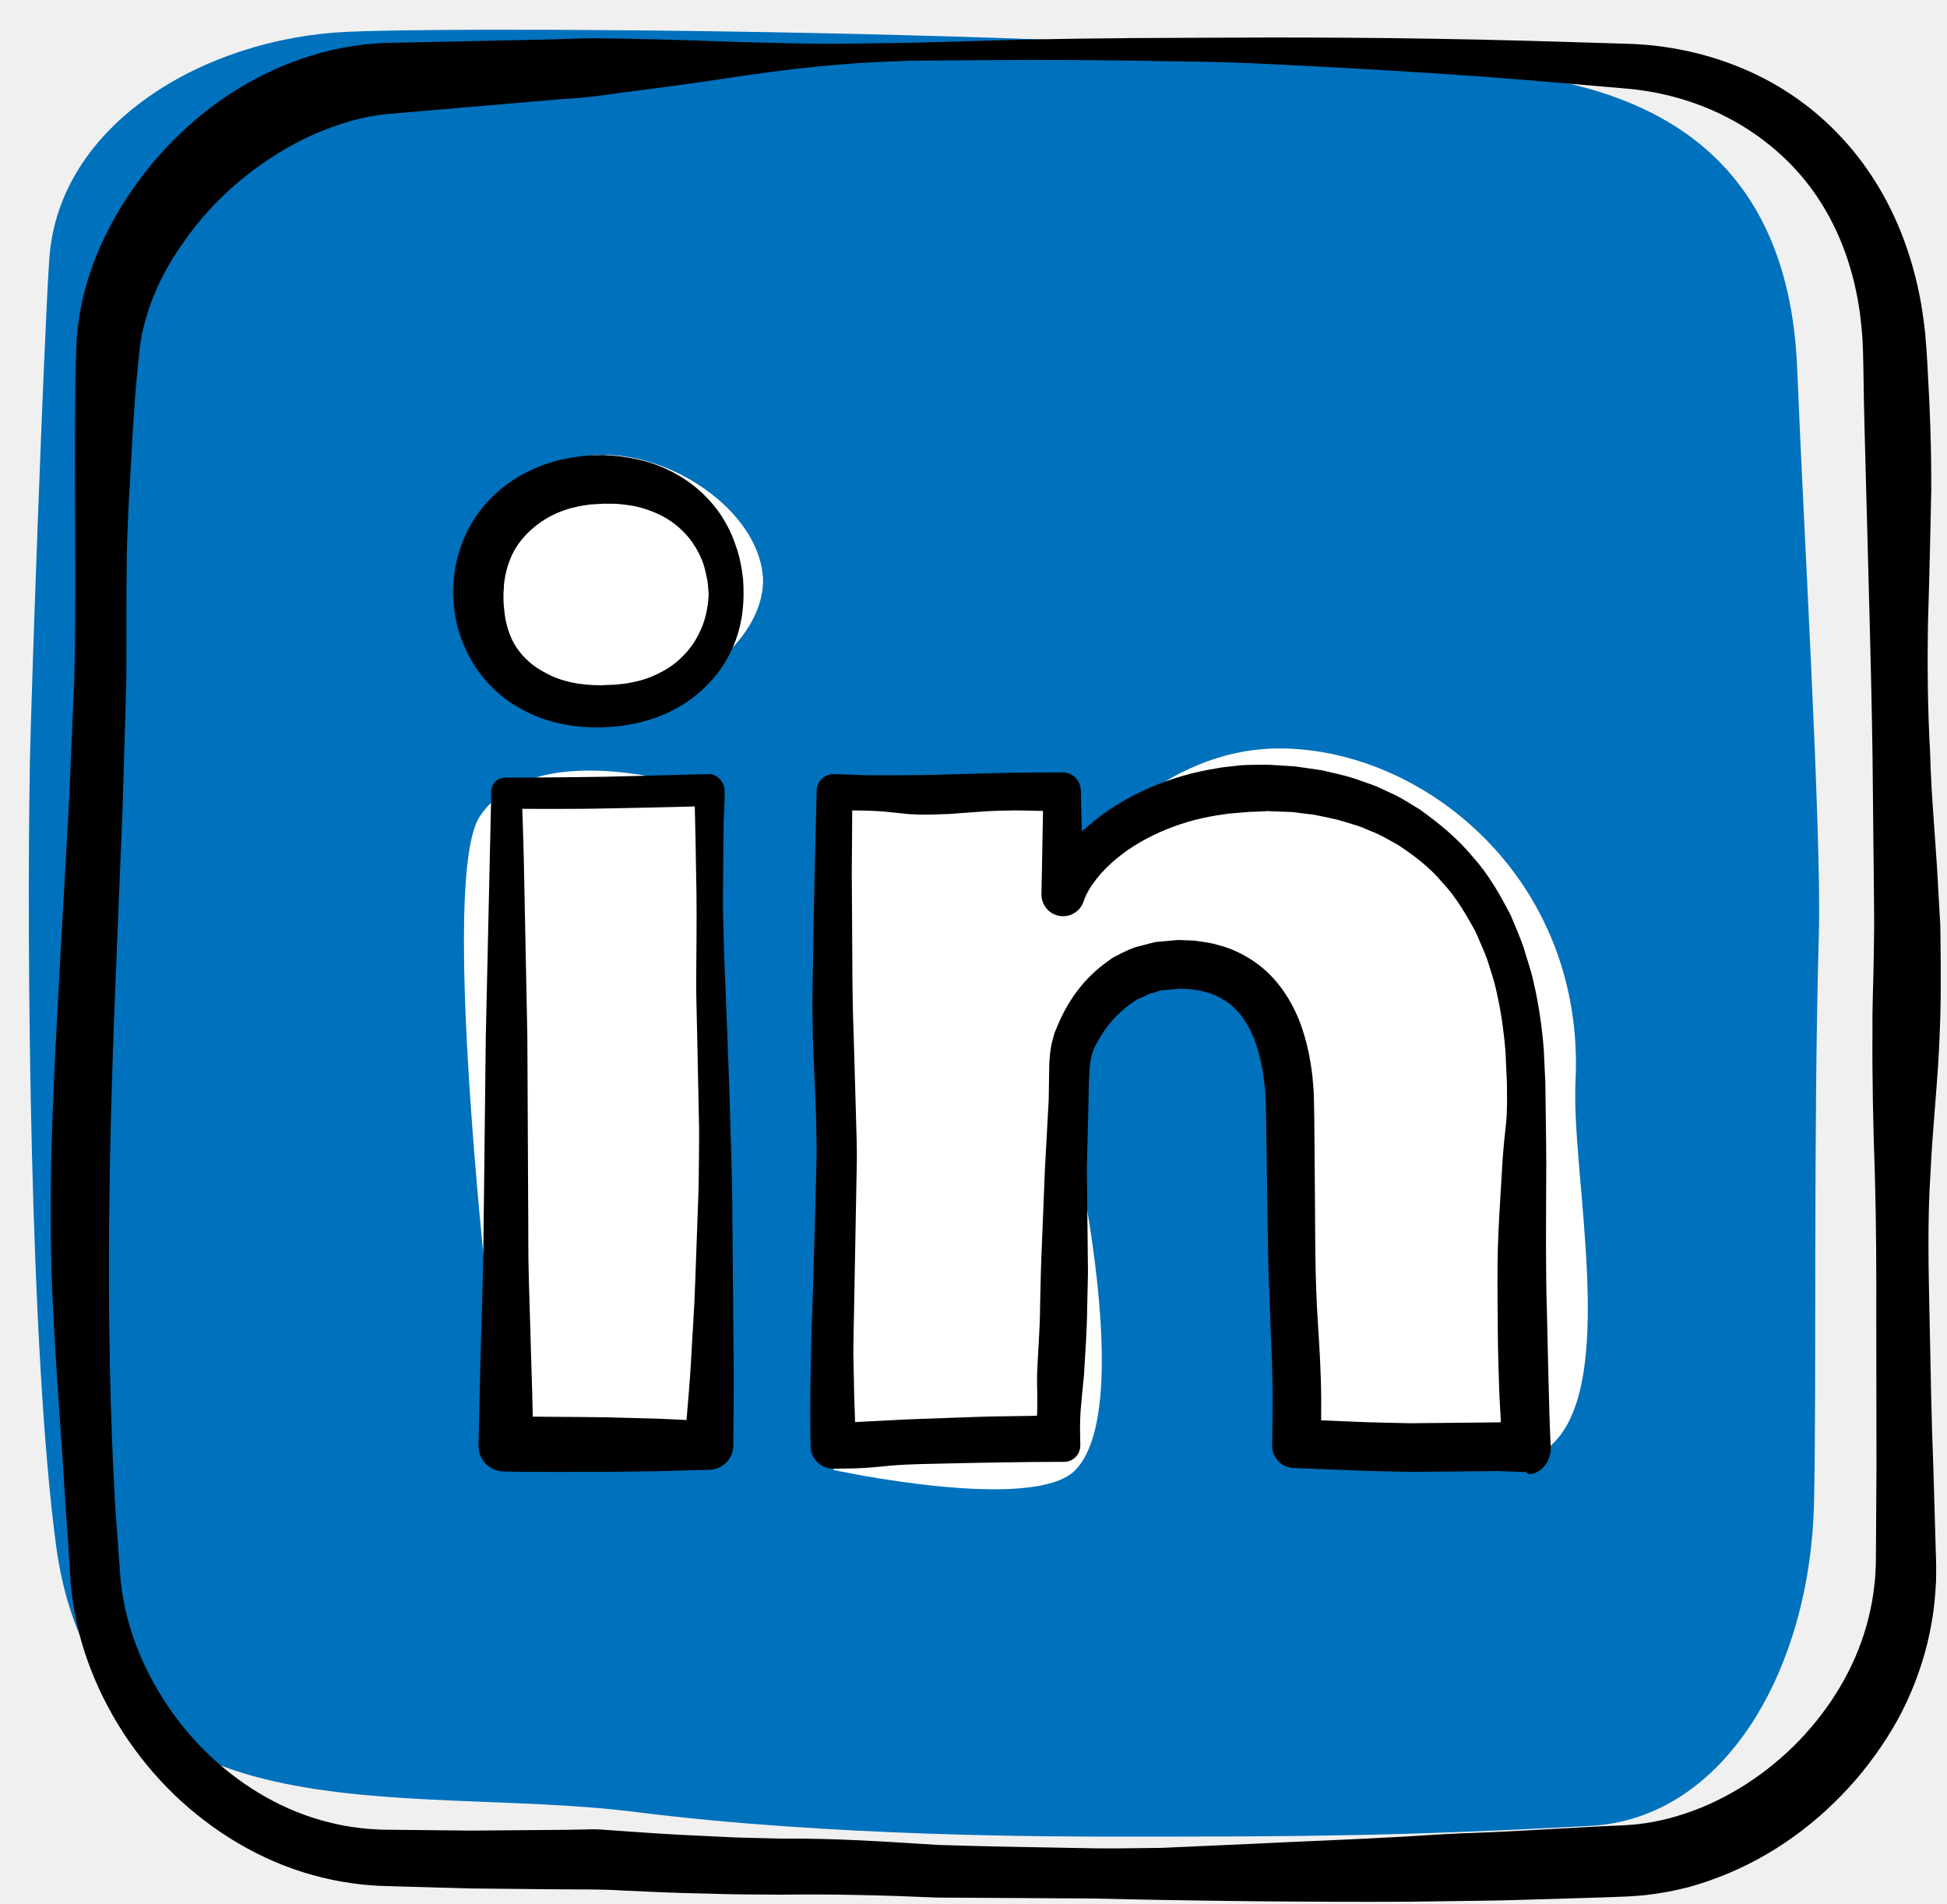
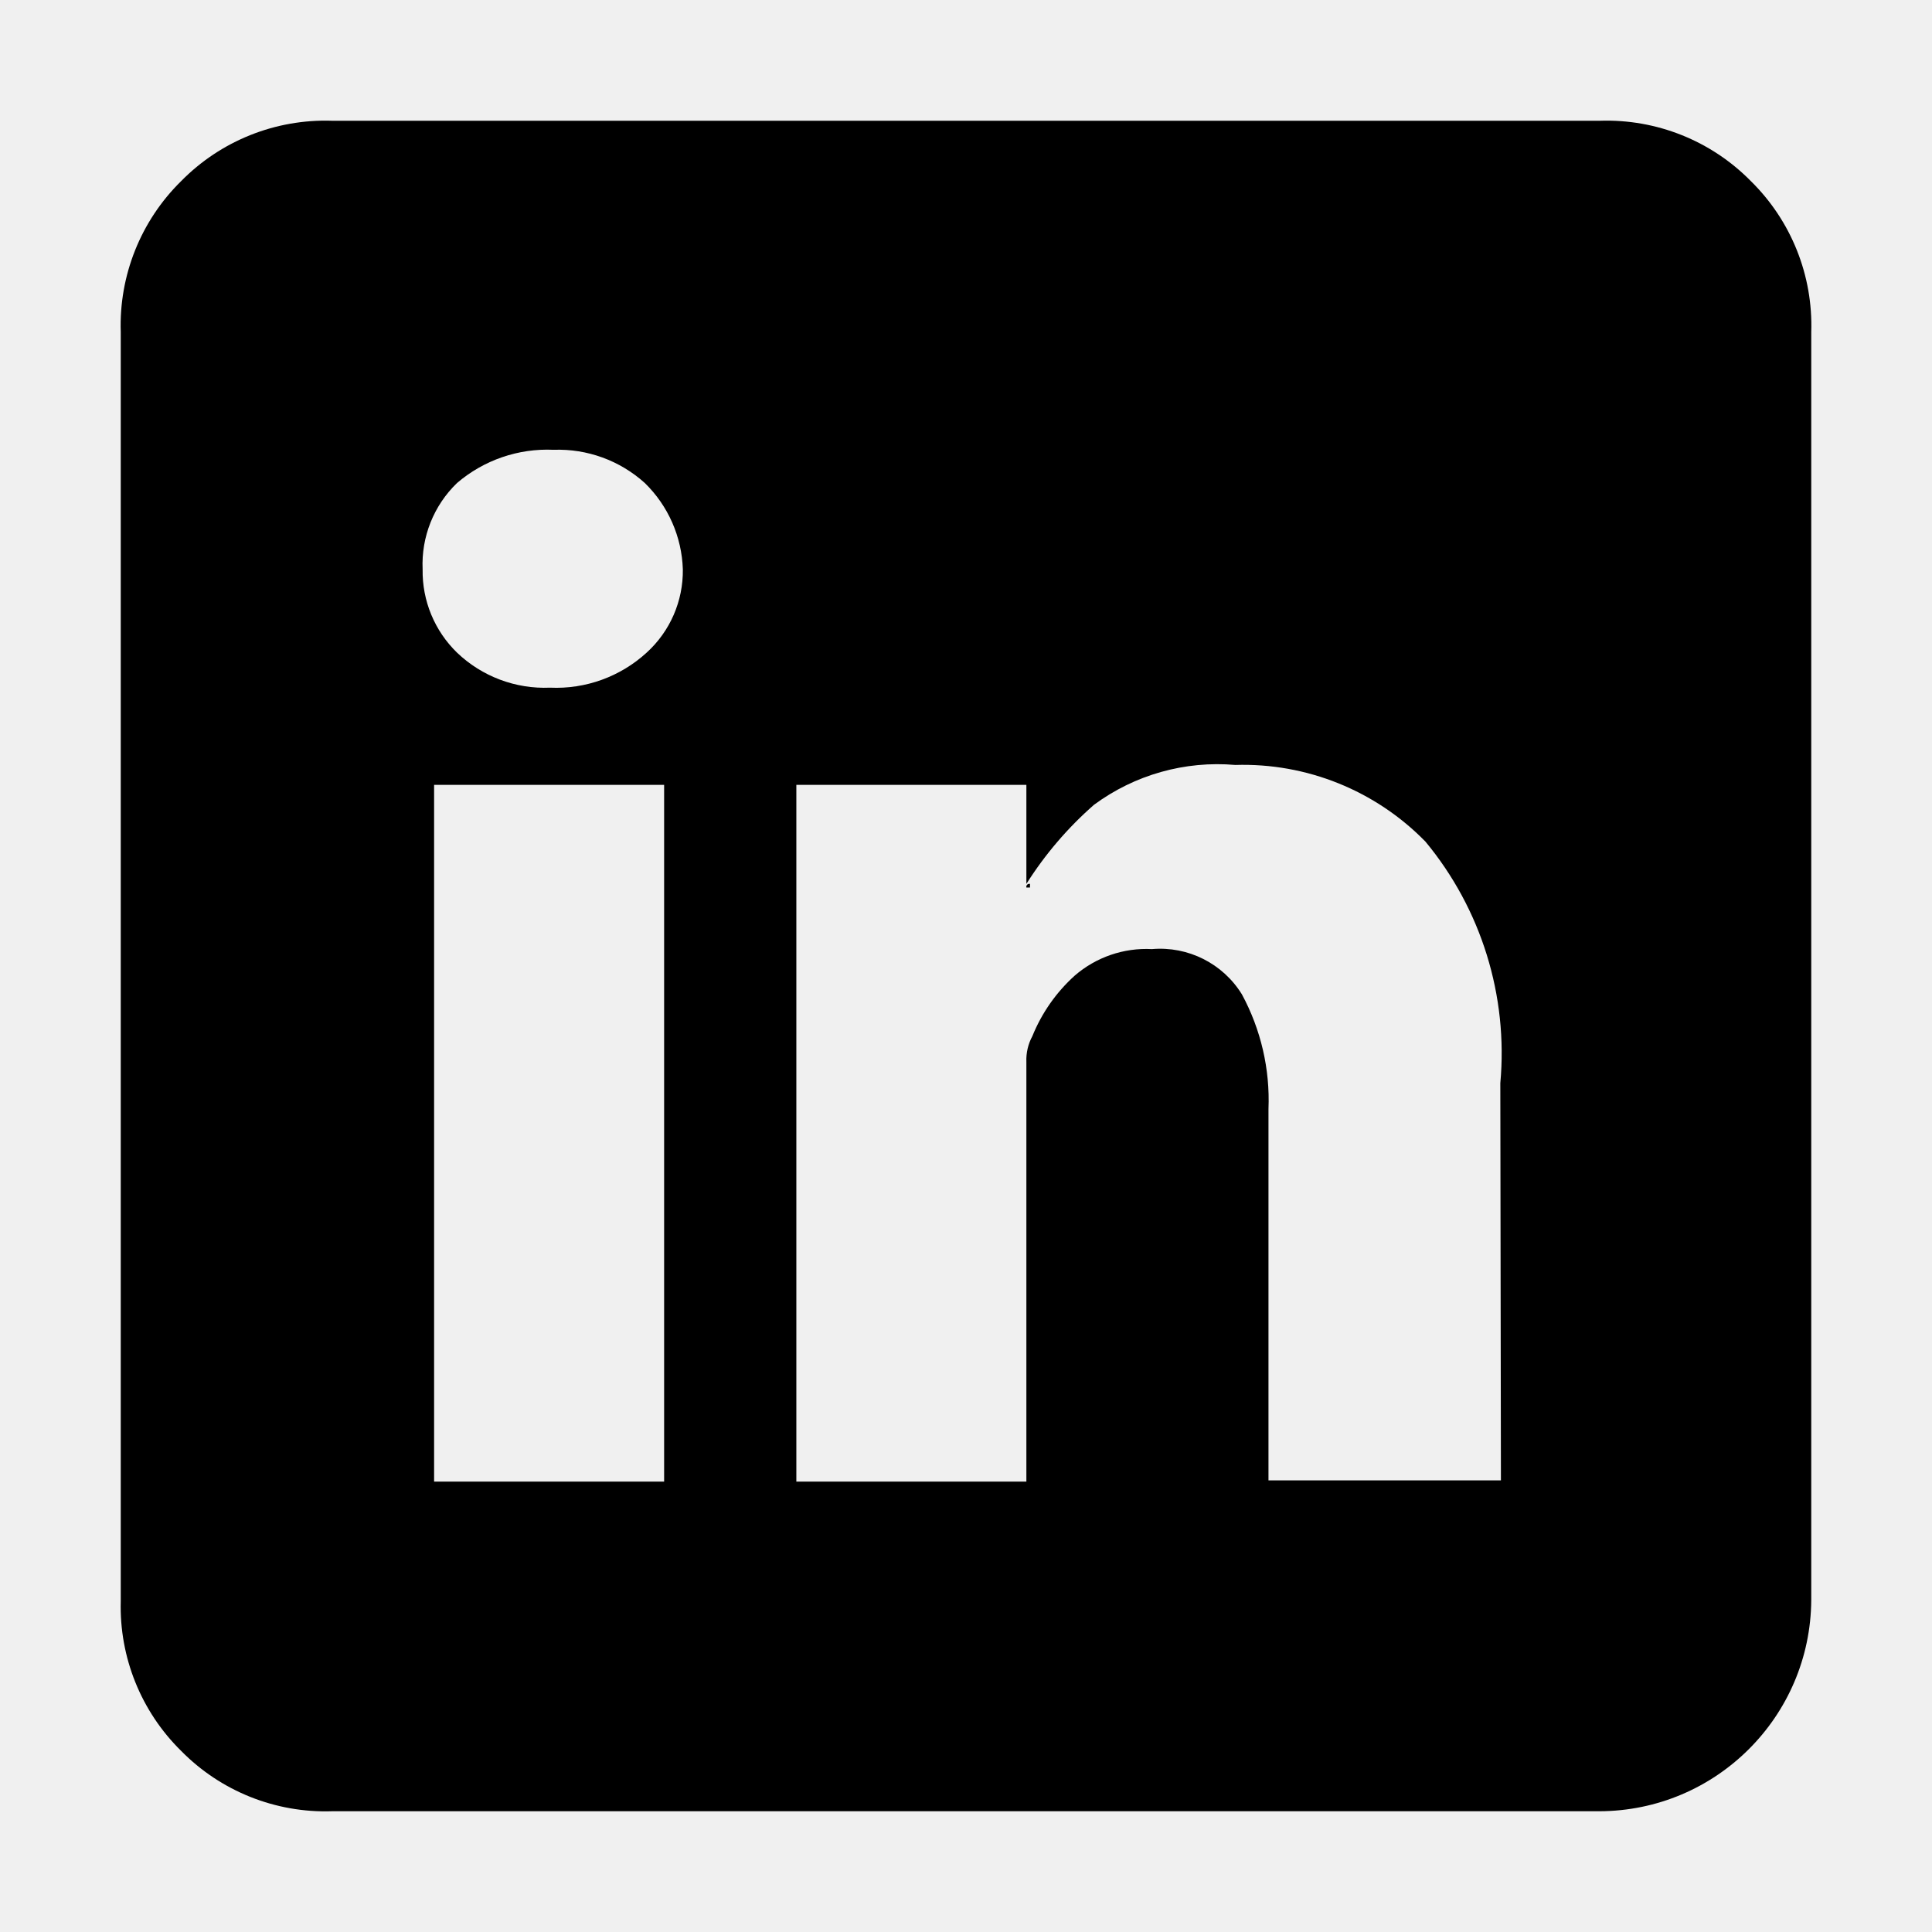
- <svg xmlns="http://www.w3.org/2000/svg" enable-background="new 0 0 158.52 155.031" height="155.031px" id="icons" version="1.1" viewBox="0 0 158.52 155.031" width="158.52px" xml:space="preserve">
-   <g>
-     <path d="M126.22,6.482c10.974,2.109,19.509,8.348,20.106,23.604c0.464,11.857,1.988,37.741,1.763,45.84   c-0.469,16.854-0.175,36.879-0.4,46.538c-0.309,13.262-7.121,25.625-18.252,26.213c-15.582,0.828-23.321,0.87-37.922,0.87   c-5.96,0-23.881,0-39.779-2.007c-18.843-2.378-43.868,2.972-47.177-21.743c-2.121-15.844-2.4-48.223-2.124-63.775   c0.091-5.131,1.133-34.361,1.578-40.931C4.762,10.096,16.613,3.125,28.236,2.592C39.555,2.075,105.751,2.548,126.22,6.482z" fill="#0071BC" />
-     <path d="M49.093,37.031c-6.14,0-10.156,5.986-10.156,11.242c0,5.157,3.902,9.23,9.92,9.23h0.119   c6.255,0,13.15-5.084,13.15-10.241C62.007,42.006,55.231,37.031,49.093,37.031z" fill="#FFFFFF" />
-     <path d="M57.718,117.693H41.08c0,0-5.839-45.612-2-51.244c4.735-6.946,18.639-2,18.639-2V117.693z" fill="#FFFFFF" />
-     <path d="M126.273,117.693c-3.524,3.131-20.857,0-20.857,0V90.144c0-7.214-2.953-12.132-9.442-12.132   c-4.963,0-6.717,3.319-8.01,6.526c-0.481,1.144-1.405,2.745-1.405,4.344c0,0,6.361,25.275,1,30.812c-3.422,3.535-19.682,0-19.682,0   s0.236-50.807,0-55.244h18.682v8.358c1.109-3.655,8.076-11.867,17.608-11.867c11.812,0,24.938,10.684,24.106,27.148   C127.897,95.518,131.834,112.752,126.273,117.693z" fill="#FFFFFF" />
-     <path d="M49.175,41.013c0,0-0.239,0.013-0.688,0.038c-0.232,0.01-0.512,0.026-0.731,0.073c-0.247,0.042-0.52,0.063-0.865,0.159   c-1.349,0.278-3.195,1.082-4.532,2.806c-0.674,0.855-1.124,1.985-1.296,3.264c-0.035,0.157-0.029,0.324-0.04,0.489l-0.014,0.249   l-0.013,0.125l-0.003,0.031l-0.002,0.016c0.002,0.093-0.004-0.109-0.003-0.081l0.001,0.079c0.008,0.403-0.005,0.918,0.042,1.151   c0.018,0.281,0.059,0.628,0.117,0.979c0.08,0.337,0.142,0.693,0.275,1.024c0.437,1.373,1.491,2.58,2.864,3.302   c1.347,0.789,2.987,1.087,4.674,1.081c0.311-0.035,0.974-0.02,1.308-0.066c0.377-0.037,0.761-0.072,1.169-0.167   c0.804-0.15,1.57-0.411,2.265-0.773c0.708-0.345,1.339-0.805,1.871-1.346c0.545-0.53,0.989-1.149,1.313-1.818   c0.345-0.66,0.571-1.372,0.688-2.096c0.075-0.359,0.099-0.724,0.118-1.087l0.004-0.135l0.001-0.034   c0.001,0.037-0.002-0.106,0.003,0.078l-0.002-0.02l-0.007-0.078l-0.027-0.313c-0.02-0.202-0.031-0.429-0.059-0.605   c-0.12-0.616-0.254-1.314-0.527-1.903c-0.252-0.6-0.588-1.123-0.945-1.587c-0.733-0.918-1.613-1.546-2.462-1.955   c-0.856-0.399-1.662-0.638-2.358-0.737c-0.688-0.115-1.249-0.148-1.634-0.14c-0.384-0.001-0.588-0.002-0.588-0.002L49.175,41.013z    M49.093,37.047c0,0,0.274,0.019,0.788,0.055c0.51,0.03,1.271,0.122,2.221,0.352c0.95,0.208,2.101,0.624,3.293,1.342   c1.189,0.715,2.407,1.785,3.347,3.211c0.459,0.717,0.862,1.508,1.14,2.365c0.322,0.846,0.49,1.736,0.613,2.744   c0.138,1.782-0.005,3.896-0.927,5.791c-0.43,0.958-1.034,1.866-1.783,2.652c-0.739,0.793-1.6,1.5-2.563,2.029   c-0.951,0.552-1.987,0.957-3.047,1.211c-0.518,0.144-1.082,0.234-1.655,0.308c-0.615,0.085-0.913,0.078-1.559,0.123   c-2.127,0.039-4.424-0.339-6.41-1.44c-2.01-1.043-3.655-2.804-4.582-4.798c-0.47-1.018-0.789-1.984-0.945-3.128   c-0.106-0.623-0.098-0.966-0.134-1.407l-0.005-0.079l-0.001-0.192l0.005-0.19l0.019-0.378c0.017-0.251,0.017-0.5,0.063-0.748   c0.25-1.982,0.993-3.835,2.085-5.242c1.074-1.424,2.393-2.428,3.636-3.083c1.25-0.65,2.416-1.024,3.378-1.198   c0.935-0.197,1.886-0.271,2.254-0.274c0.449-0.016,0.688-0.025,0.688-0.025L49.093,37.047z" />
-     <path d="M59.674,104.382l-0.057-6.655c-0.021-2.219-0.114-4.437-0.167-6.656c-0.125-4.437-0.314-8.874-0.49-13.311l-0.091-3.328   c-0.025-1.109,0.006-2.218,0.006-3.328l0.033-3.328C58.903,66.668,59,65.559,59,64.449c0-0.015,0-0.035,0-0.05   c0-0.68-0.592-1.369-1.272-1.369h-0.01l-8.319,0.214c-2.773,0.047-5.543,0.063-8.316,0.078C40.494,63.327,40,63.839,40,64.431   v0.018L39.701,77.76l-0.149,6.656l-0.076,6.655l-0.077,6.655c-0.036,2.219-0.03,4.437-0.1,6.656   c-0.136,4.437-0.25,8.874-0.34,13.311c-0.023,1.135,0.872,2.081,2.009,2.118l0.112,0.004c1.387,0.045,2.773,0.027,4.16,0.033   l4.16-0.002l4.16-0.053l4.16-0.115l0.053-0.001c1.069-0.031,1.928-0.905,1.931-1.982c0.007-2.219,0.053-4.437,0.029-6.656   L59.674,104.382z M56.905,94.399c-0.016,1.109-0.009,2.219-0.062,3.328l-0.24,6.655c-0.07,2.219-0.239,4.437-0.353,6.656   c-0.091,1.529-0.226,3.057-0.355,4.586l-2.336-0.109l-4.16-0.11c-1.386-0.026-2.773-0.026-4.16-0.04   c-0.621-0.003-1.241-0.01-1.862-0.015c-0.029-1.437-0.067-2.875-0.118-4.312l-0.195-6.655c-0.074-2.219-0.039-4.437-0.064-6.656   l-0.032-6.655l-0.032-6.655l-0.133-6.656l-0.133-6.655c-0.028-1.75-0.09-3.5-0.146-5.25c0.905,0.005,1.81,0.015,2.714,0.009   c1.386-0.007,2.773-0.003,4.16-0.04c2.39-0.053,4.78-0.089,7.169-0.162c0.051,1.814,0.079,3.629,0.109,5.443   c0.054,2.219,0.043,4.437,0.023,6.655c-0.001,1.109-0.031,2.219-0.008,3.328l0.074,3.328l0.137,6.655   C56.936,92.181,56.916,93.29,56.905,94.399z" />
-     <path d="M125.95,106.967c-0.114-3.575-0.073-7.151-0.063-10.726c0.023-1.788-0.012-3.575-0.034-5.363l-0.034-2.681l-0.129-2.776   c-0.154-1.853-0.414-3.703-0.849-5.53c-0.187-0.917-0.531-1.806-0.781-2.712c-0.305-0.892-0.695-1.762-1.054-2.637   c-0.868-1.69-1.824-3.363-3.115-4.795c-1.225-1.481-2.727-2.715-4.292-3.832c-0.825-0.494-1.629-1.04-2.518-1.411   c-0.439-0.195-0.865-0.43-1.317-0.59l-1.36-0.476c-0.908-0.319-1.847-0.492-2.784-0.718l-1.458-0.214l-0.731-0.103l-0.671-0.043   l-1.338-0.083c-0.591-0.025-0.984,0.004-1.487,0.004c-0.477-0.004-0.954,0.027-1.43,0.09c-0.475,0.057-0.953,0.088-1.424,0.187   c-1.895,0.296-3.765,0.831-5.541,1.611c-1.773,0.783-3.469,1.786-4.958,3.103c-0.151,0.137-0.358,0.277-0.506,0.419L88,64.449   v-0.025v-0.006c0-0.852-0.648-1.536-1.5-1.528c-1.557,0.016-3.084,0.005-4.641,0.042l-4.656,0.122   c-0.778,0.019-1.55,0.055-2.328,0.059l-2.332,0.013c-0.778-0.002-1.555,0.01-2.333-0.016l-2.333-0.08h-0.001   c-0.744,0-1.363,0.58-1.383,1.324l-0.004,0.162c-0.121,4.432-0.223,8.863-0.285,13.287l-0.057,3.32   c-0.011,1.106,0.027,2.211,0.037,3.317c0.064,2.21,0.193,4.421,0.263,6.633c0.016,1.105,0.05,2.213,0.033,3.323l-0.083,3.327   l-0.184,6.654c-0.064,2.218-0.163,4.436-0.199,6.654c-0.044,2.218-0.06,4.436-0.022,6.654L66,117.765v0.007   c0,1.023,0.861,1.836,1.884,1.815c0.778-0.016,1.553-0.001,2.332-0.054c0.778-0.028,1.555-0.133,2.333-0.198   c1.557-0.131,3.113-0.133,4.67-0.175c3.114-0.069,6.226-0.128,9.34-0.128h0.054h0.015c0.753,0,1.347-0.615,1.329-1.367   c-0.023-0.938-0.047-1.861,0.024-2.799c0.079-0.938,0.169-1.869,0.268-2.807c0.112-1.876,0.251-3.748,0.268-5.624l0.063-2.812   l-0.03-2.813l-0.06-5.627l0.136-5.627c0.029-0.929,0.021-1.914,0.103-2.715c0.058-0.424,0.057-0.47,0.133-0.863l0.204-0.609   l0.008-0.014l0.07-0.129l0.138-0.257c0.715-1.389,1.723-2.502,2.819-3.266l0.414-0.288c0.145-0.082,0.306-0.132,0.455-0.203   c0.298-0.143,0.603-0.321,0.857-0.352c0.132-0.036,0.262-0.078,0.392-0.126l0.196-0.076c0.088-0.02,0.226-0.023,0.336-0.036   l1.295-0.117l0.038,0.002l0.139,0.007l0.277,0.012c0.182,0.014,0.377-0.002,0.547,0.037c0.348,0.058,0.711,0.085,1.027,0.193   c0.671,0.151,1.244,0.442,1.773,0.792c1.049,0.705,1.831,1.869,2.358,3.292c0.248,0.72,0.448,1.483,0.583,2.289   c0.07,0.405,0.136,0.808,0.164,1.194l0.062,0.593l0.029,0.703l0.025,0.64l0.011,0.703l0.022,1.407l0.043,2.814l0.086,5.628   c0.013,1.876,0.084,3.752,0.158,5.628c0.057,1.876,0.169,3.752,0.204,5.628c0.053,1.876,0.011,3.752-0.017,5.628   c-0.014,0.98,0.757,1.8,1.742,1.838l0.1,0.004l4.714,0.183c1.571,0.078,3.143,0.083,4.714,0.126l4.714-0.042l2.357-0.023   l2.357,0.079l0.176,0.173h0.006c1.043,0,1.85-1.114,1.802-2.157C126.092,114.299,126.042,110.543,125.95,106.967z M122.667,90.879   c-0.059,0.894-0.19,1.788-0.26,2.682c-0.081,0.894-0.119,1.788-0.177,2.681c-0.112,1.788-0.22,3.575-0.277,5.363   c-0.044,1.788-0.039,3.575-0.014,5.363c0.007,1.788,0.029,3.575,0.098,5.363c0.022,1.157,0.099,2.314,0.163,3.471l-0.284,0.013   l-2.357,0.025l-4.714,0.046c-1.571-0.044-3.143-0.048-4.714-0.131l-2.566-0.103c0.011-1.195,0.012-2.391-0.036-3.587   c-0.054-1.876-0.201-3.752-0.306-5.628c-0.191-3.752-0.129-7.503-0.184-11.255c-0.022-1.895-0.014-3.71-0.061-5.67l-0.024-0.703   l-0.065-0.772c-0.035-0.522-0.11-1.025-0.192-1.525c-0.156-1.004-0.414-2.01-0.757-3.001c-0.711-1.963-1.939-3.925-3.817-5.208   c-0.923-0.631-1.956-1.12-3.017-1.374c-0.528-0.164-1.06-0.221-1.592-0.302c-0.267-0.05-0.528-0.039-0.792-0.058l-0.395-0.017   l-0.198-0.008l-0.099-0.004l-0.049-0.002l-0.172,0.009l-1.401,0.127c-0.12,0.013-0.227,0.015-0.357,0.038l-0.423,0.104   l-0.845,0.222c-0.586,0.126-1.064,0.38-1.558,0.619c-0.241,0.129-0.493,0.242-0.722,0.387l-0.656,0.487   c-1.74,1.313-2.968,3.106-3.744,4.991l-0.148,0.354l-0.074,0.177l-0.009,0.022l-0.046,0.129l-0.01,0.043l-0.021,0.086l-0.181,0.68   c-0.098,0.491-0.172,1.186-0.187,1.675l-0.044,2.866l-0.307,5.628l-0.226,5.628c-0.088,1.876-0.135,3.752-0.17,5.628   c-0.007,1.876-0.19,3.752-0.245,5.628c-0.005,0.938,0.043,1.876,0.011,2.814c0.002,0.133-0.016,0.267-0.026,0.4l-2.53,0.039   c-1.557,0.011-3.114,0.081-4.67,0.134c-1.557,0.06-3.114,0.098-4.67,0.189l-2.932,0.151c-0.058-1.583-0.101-3.165-0.124-4.747   c-0.041-1.11,0.009-2.219,0.022-3.328l0.061-3.328l0.124-6.656l0.062-3.328c0.008-1.108-0.039-2.22-0.065-3.334l-0.192-6.676   c-0.087-2.224-0.107-4.448-0.115-6.673l-0.041-6.674l0.037-5.058l0.827,0.009c0.778,0.015,1.557,0.045,2.335,0.14l1.168,0.121   c0.389,0.052,0.778,0.042,1.168,0.064c0.778,0.029,1.557-0.032,2.335-0.044l2.335-0.168c0.778-0.068,1.557-0.1,2.335-0.108   c0.778-0.033,1.557,0,2.335,0.011l0.696,0.013l-0.128,6.78c-0.013,0.738,0.442,1.436,1.176,1.694   c0.917,0.323,1.923-0.159,2.246-1.076l0.037-0.105c0.411-1.167,1.45-2.413,2.637-3.396c1.197-1.006,2.616-1.796,4.101-2.402   c1.49-0.607,3.071-1.015,4.686-1.22c0.399-0.076,0.81-0.087,1.215-0.125c0.406-0.034,0.811-0.079,1.222-0.084l0.614-0.025   l0.307-0.013l0.077-0.013l0.038-0.012h0.003l0.116,0.014l1.34,0.052l0.668,0.027l0.579,0.077l1.16,0.142   c0.78,0.173,1.594,0.3,2.358,0.541l1.154,0.351c0.386,0.117,0.74,0.303,1.113,0.449c0.759,0.273,1.429,0.707,2.135,1.083   c1.331,0.867,2.617,1.843,3.651,3.081c1.106,1.173,1.937,2.591,2.717,4.033c0.32,0.761,0.676,1.509,0.958,2.292   c0.236,0.803,0.537,1.584,0.705,2.412c0.389,1.641,0.625,3.328,0.767,5.034l0.117,2.578   C122.703,89.091,122.714,89.985,122.667,90.879z" />
-     <path d="M74.021,3.488c0,0,2.129-0.06,6.12-0.172C84.125,3.183,90,3.091,97.468,3.075c7.466-0.049,16.538-0.037,26.942,0.247   c2.604,0.078,5.292,0.158,8.059,0.241c2.892,0.076,6.01,0.647,8.952,1.826c2.96,1.164,5.795,2.988,8.148,5.427   c2.37,2.419,4.227,5.433,5.442,8.713c0.61,1.64,1.066,3.345,1.381,5.082c0.147,0.869,0.274,1.745,0.36,2.626   c0.082,0.88,0.138,1.786,0.179,2.59c0.195,3.319,0.326,6.698,0.306,10.141c-0.07,3.449-0.147,6.959-0.259,10.525   c-0.068,3.563-0.036,7.177,0.168,10.835c0.096,3.665,0.478,7.362,0.664,11.137c0.054,0.944,0.109,1.892,0.164,2.842   c0.011,0.962,0.023,1.928,0.034,2.896c0.008,1.895,0.014,3.81-0.073,5.729c-0.123,3.84-0.583,7.722-0.763,11.631   c-0.254,3.914-0.151,7.866-0.07,11.857c0.083,3.995,0.146,8.016,0.307,12.08c0.059,2.036,0.118,4.079,0.177,6.129l0.045,1.54   c0.019,0.617-0.003,1.053-0.003,1.589c-0.061,1.16-0.158,2.281-0.363,3.375c-0.376,2.21-1.07,4.372-2.015,6.425   c-0.954,2.051-2.206,3.956-3.626,5.725c-2.871,3.512-6.561,6.422-10.86,8.233c-1.075,0.449-2.179,0.845-3.318,1.154   c-1.145,0.287-2.312,0.513-3.501,0.641c-0.297,0.034-0.598,0.049-0.896,0.073l-0.463,0.032l-0.395,0.015l-1.579,0.061l-3.162,0.095   c-2.114,0.055-4.214,0.144-6.347,0.172c-2.132,0.029-4.266,0.058-6.403,0.087c-8.545,0.038-17.038-0.06-25.601-0.258   c-4.252-0.026-8.504-0.052-12.752-0.078c-4.233-0.182-8.462-0.297-12.684-0.236l-3.167-0.025c-1.119-0.003-2.136-0.048-3.208-0.07   c-2.113-0.04-4.24-0.13-6.365-0.232c-2.121-0.144-4.244-0.085-6.35-0.118c-2.109-0.021-4.214-0.041-6.314-0.062   c-2.109-0.06-4.213-0.121-6.313-0.181l-0.788-0.024l-0.431-0.015l-0.39-0.03l-0.779-0.061l-0.844-0.107   c-1.125-0.148-2.189-0.377-3.259-0.673c-4.267-1.182-8.13-3.533-11.268-6.543c-3.132-3.029-5.554-6.749-7.029-10.834   c-0.736-2.044-1.215-4.186-1.401-6.371c-0.143-2.07-0.223-4.028-0.407-6.031c-0.446-8.046-1.236-15.928-1.212-23.629   C4.095,91.56,4.598,84.034,4.98,76.716c0.207-3.658,0.41-7.266,0.611-10.82c0.154-3.548,0.306-7.042,0.455-10.479   c0.172-6.888,0.033-13.545,0.056-19.952c0.015-1.608,0.03-3.199,0.045-4.773c0.059-1.609,0.015-3.106,0.301-4.868   c0.525-3.332,1.812-6.358,3.443-9.029c3.295-5.329,8.022-9.342,13.262-11.478c2.611-1.079,5.345-1.692,8.028-1.815   c2.431-0.052,4.775-0.103,7.026-0.151c2.246-0.047,4.4-0.093,6.458-0.136c1.029-0.031,2.034-0.062,3.014-0.092   c0.981-0.021,1.939,0.017,2.872,0.022c3.734,0.06,7.071,0.185,9.972,0.289c2.9,0.064,5.367,0.144,7.365,0.134   c3.995-0.052,6.125-0.079,6.125-0.079C74.015,3.488,74.019,3.488,74.021,3.488z M74.046,4.942c-0.001,0-0.531,0.023-1.56,0.067   c-1.03,0.034-2.559,0.106-4.55,0.28c-1.992,0.161-4.445,0.452-7.325,0.864c-2.88,0.435-6.187,0.918-9.894,1.377   c-0.928,0.119-1.879,0.278-2.857,0.374c-0.978,0.111-1.982,0.141-3.009,0.242c-2.054,0.175-4.202,0.359-6.443,0.55   c-2.229,0.19-4.549,0.389-6.956,0.594c-1.963,0.186-3.948,0.81-5.938,1.661c-3.929,1.781-7.891,4.806-10.698,8.957   c-1.437,2.032-2.567,4.37-3.145,6.811c-0.292,1.044-0.397,2.698-0.548,4.169c-0.146,1.516-0.242,3.102-0.34,4.677   c-0.157,3.175-0.403,6.424-0.458,9.743c-0.054,3.317-0.021,6.7-0.04,10.143c-0.102,3.451-0.205,6.96-0.31,10.524   C9.83,69.526,9.682,73.133,9.532,76.79c-0.621,14.597-1.044,30.093-0.152,45.901c0.145,1.979,0.29,3.967,0.437,5.962   c0.185,1.793,0.611,3.579,1.262,5.298c1.302,3.435,3.435,6.604,6.136,9.127c2.705,2.516,5.974,4.404,9.483,5.283   c0.862,0.22,1.793,0.397,2.629,0.484l0.625,0.069l0.781,0.047l0.39,0.023c-0.1-0.01,0.083-0.002,0.11-0.003l0.193,0.002   l0.771,0.009c2.057,0.021,4.118,0.043,6.183,0.064c2.084-0.017,4.173-0.034,6.265-0.051c1.047-0.006,2.093-0.016,3.128-0.043   c0.519-0.027,1.038-0.01,1.558,0.039l1.56,0.107c2.076,0.151,4.17,0.288,6.299,0.376c1.037,0.046,2.17,0.116,3.13,0.142   l3.208,0.081c4.275-0.04,8.559,0.243,12.831,0.516c4.283,0.144,8.532,0.189,12.787,0.276c1.065,0.016,2.129,0.009,3.194-0.009   l1.597-0.019c0.255-0.005,0.557-0.002,0.774-0.014l0.797-0.036l6.375-0.285c4.248-0.211,8.476-0.36,12.687-0.603   c2.101-0.142,4.198-0.263,6.295-0.323c2.096-0.079,4.219-0.222,6.323-0.329l3.159-0.174l1.578-0.071l0.394-0.017l0.316-0.025   l0.664-0.055c1.773-0.196,3.545-0.673,5.245-1.369c6.82-2.817,12.285-9.106,13.74-16.101c0.203-0.881,0.301-1.759,0.384-2.563   l0.039-0.767l0.019-0.383l0.003-0.299l0.011-1.522c0.013-2.028,0.025-4.049,0.038-6.063c-0.005-4.05-0.01-8.072-0.016-12.06   c0.01-3.995-0.005-7.978-0.119-11.915c-0.139-3.948-0.22-7.821-0.19-11.667c-0.024-1.924,0.076-3.826,0.101-5.737   c0.012-0.915,0.025-1.828,0.037-2.737c-0.007-0.932-0.014-1.861-0.021-2.787c-0.038-3.736-0.076-7.426-0.114-11.066   c-0.107-7.303-0.334-14.417-0.507-21.303c-0.089-3.449-0.197-6.837-0.236-10.159c-0.012-0.858-0.032-1.599-0.071-2.356   c-0.044-0.755-0.124-1.5-0.218-2.24c-0.208-1.473-0.534-2.905-0.983-4.274c-0.896-2.737-2.298-5.22-4.138-7.252   c-1.835-2.035-4.069-3.634-6.481-4.756c-2.429-1.122-4.974-1.755-7.601-1.967c-2.74-0.234-5.401-0.462-7.979-0.683   c-5.166-0.414-10.006-0.719-14.485-0.967c-4.479-0.238-8.595-0.474-12.317-0.527c-7.44-0.14-13.281-0.171-17.278-0.121   C76.174,4.927,74.049,4.942,74.046,4.942z" />
+ <svg xmlns="http://www.w3.org/2000/svg" viewBox="0 0 32 32">
+   <g id="Linkedln">
+     <path d="M26.49,30H5.5A3.35,3.35,0,0,1,3,29a3.35,3.35,0,0,1-1-2.48V5.5A3.35,3.35,0,0,1,3,3,3.35,3.35,0,0,1,5.5,2h21A3.35,3.35,0,0,1,29,3,3.35,3.35,0,0,1,30,5.5v21A3.52,3.52,0,0,1,26.49,30ZM9.11,11.39a2.22,2.22,0,0,0,1.6-.58,1.83,1.83,0,0,0,.6-1.38A2.09,2.09,0,0,0,10.68,8a2.14,2.14,0,0,0-1.51-.55A2.3,2.3,0,0,0,7.57,8,1.87,1.87,0,0,0,7,9.43a1.88,1.88,0,0,0,.57,1.38A2.1,2.1,0,0,0,9.11,11.39ZM11,13H7.19V24.54H11Zm13.85,4.94a5.49,5.49,0,0,0-1.24-4,4.22,4.22,0,0,0-3.15-1.27,3.44,3.44,0,0,0-2.34.66A6,6,0,0,0,17,14.64V13H13.19V24.54H17V17.59a.83.83,0,0,1,.1-.43,2.73,2.73,0,0,1,.7-1,1.81,1.81,0,0,1,1.28-.44,1.59,1.59,0,0,1,1.49.75,3.68,3.68,0,0,1,.44,1.9v6.15h3.85ZM17,14.7a.05.05,0,0,1,.06-.06v.06Z" />
  </g>
</svg>
